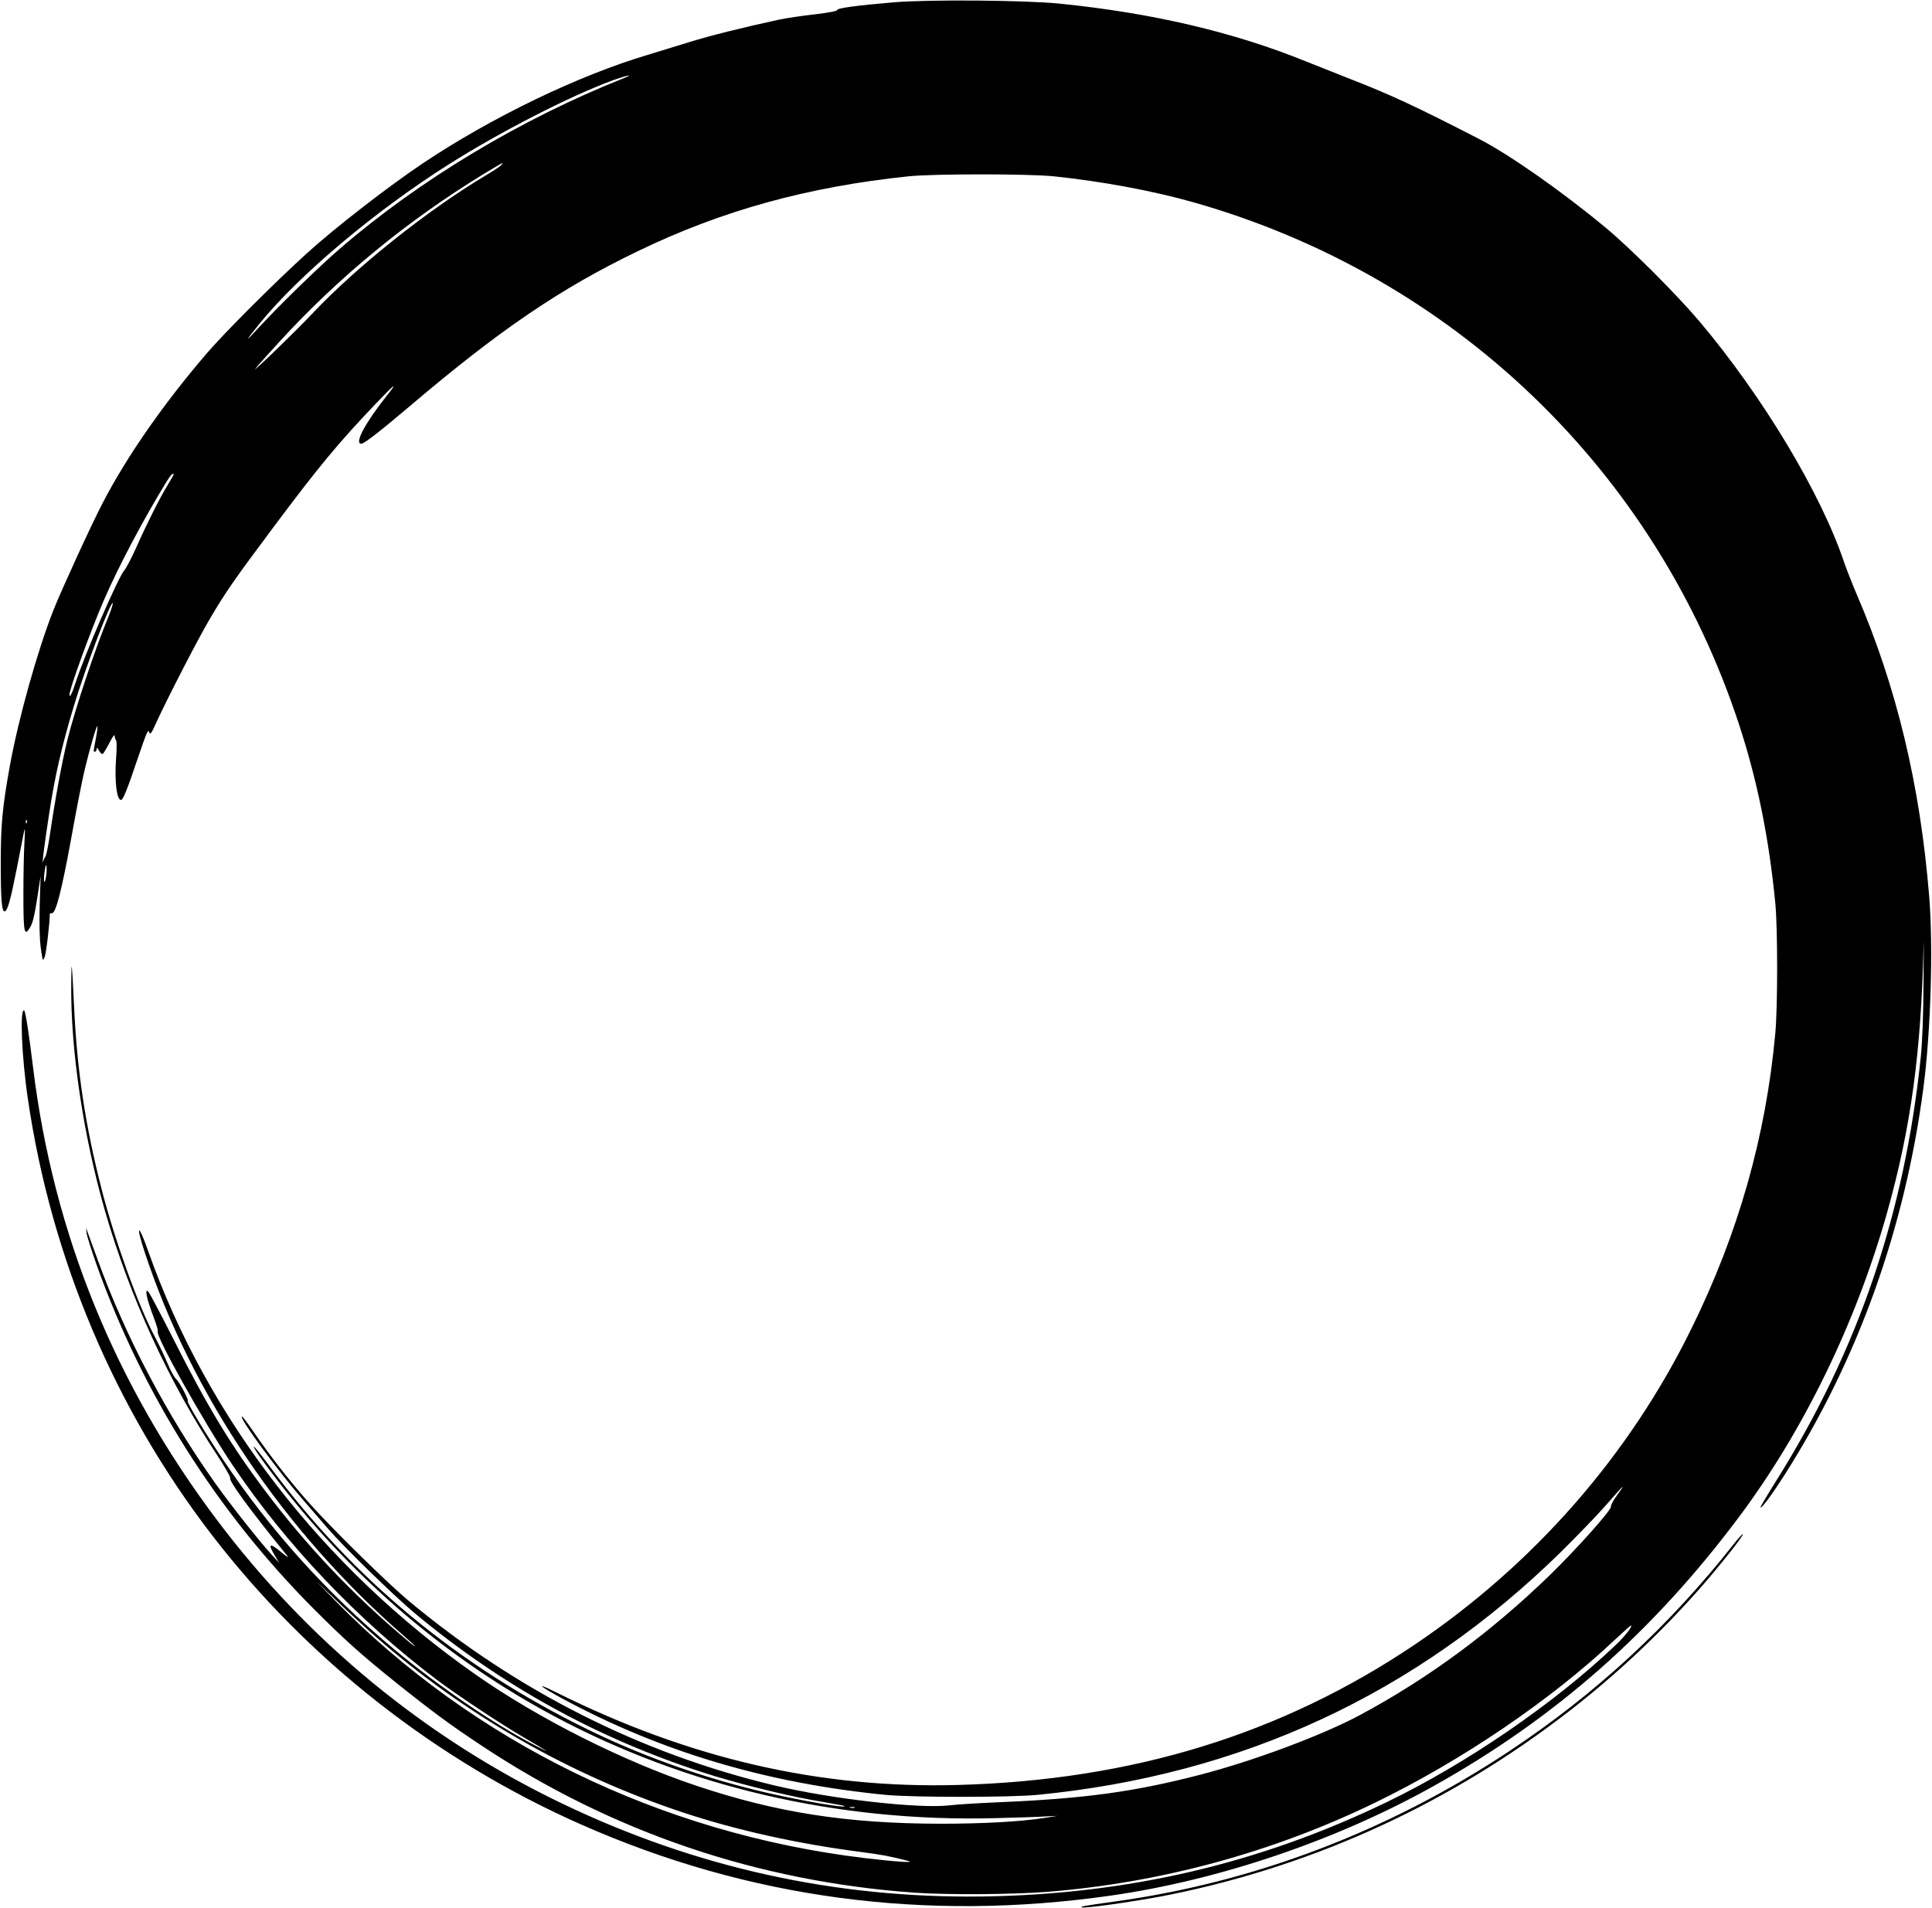
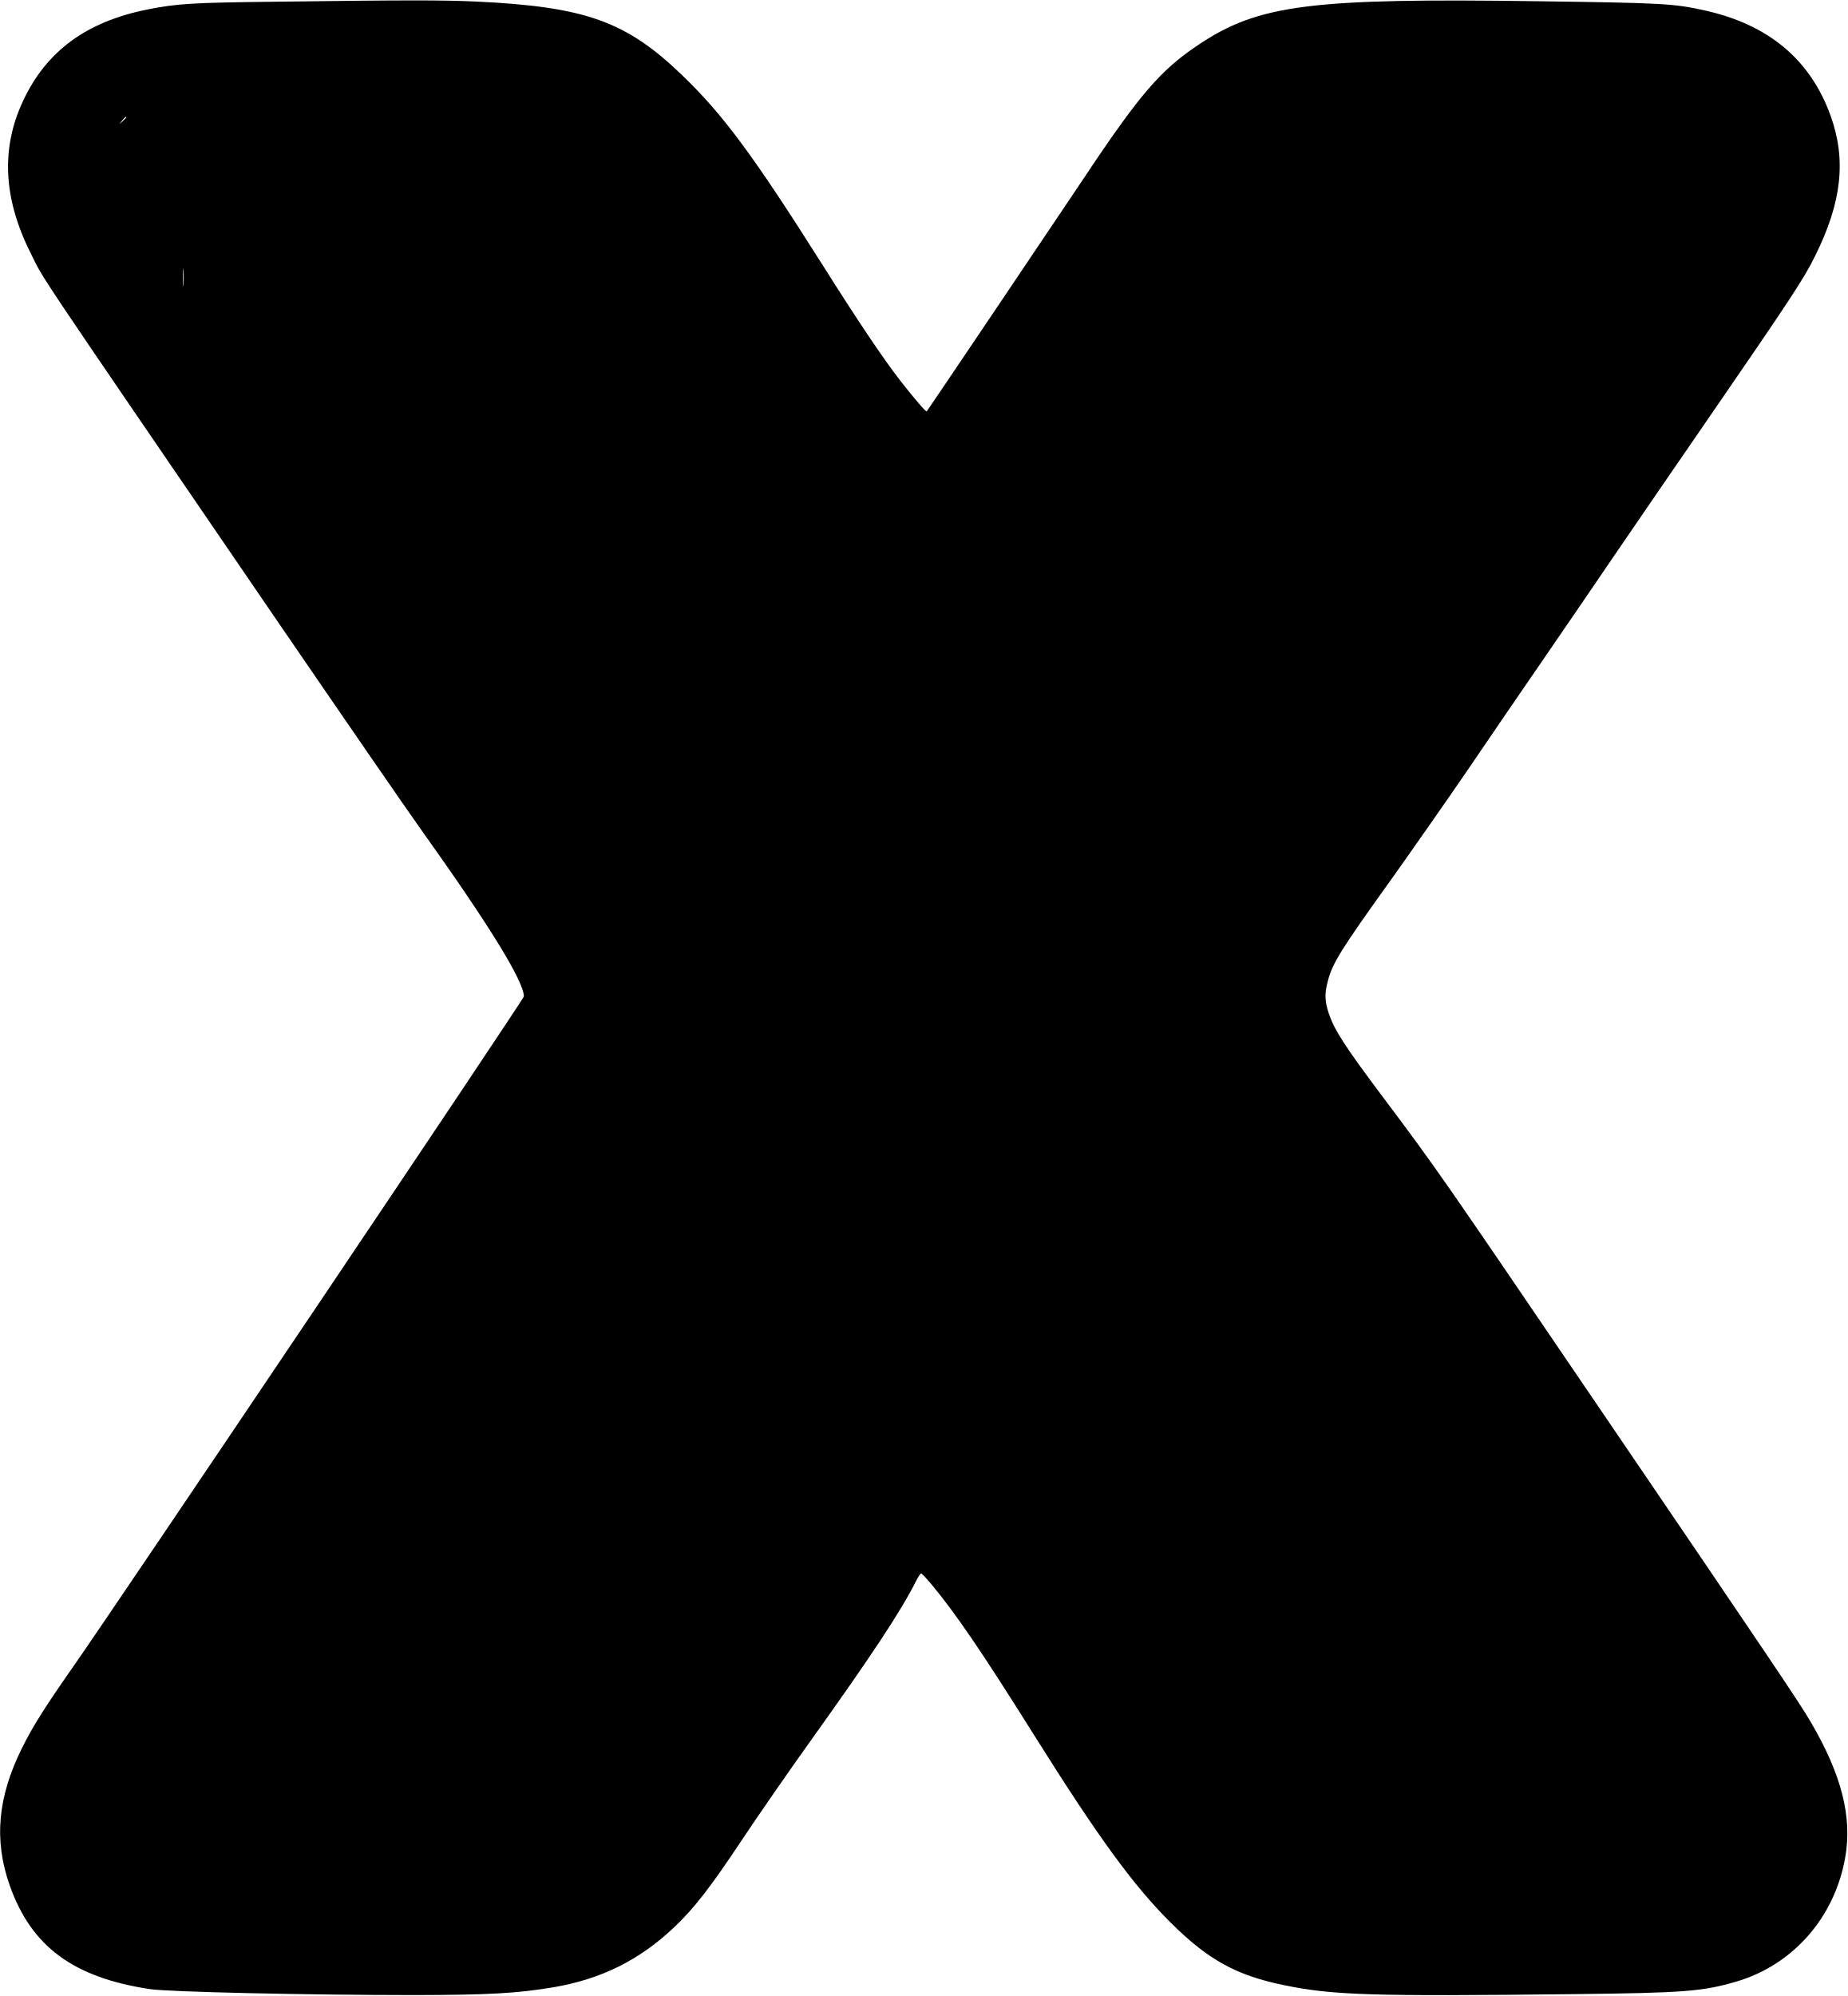
- <svg xmlns="http://www.w3.org/2000/svg" version="1.0" width="1280pt" height="1264pt" viewBox="0 0 1280 1264" preserveAspectRatio="xMidYMid meet">
-   <g transform="translate(0,1264) scale(0.1,-0.1)" fill="#000000" stroke="none">
-     <path d="M5925 12625 c-248 -21 -380 -39 -378 -51 1 -7 -56 -18 -148 -29 -83 -9 -190 -25 -237 -35 -244 -53 -454 -105 -602 -151 -91 -28 -210 -64 -264 -81 -465 -138 -1038 -415 -1493 -719 -234 -157 -585 -429 -773 -600 -215 -196 -538 -518 -659 -659 -284 -330 -532 -685 -692 -995 -77 -148 -267 -563 -324 -705 -107 -271 -232 -718 -289 -1030 -50 -277 -61 -391 -61 -650 0 -246 7 -324 27 -318 19 7 37 72 78 278 21 107 43 218 48 245 8 39 9 25 4 -65 -4 -63 -7 -219 -7 -347 0 -255 6 -282 45 -216 17 27 29 79 46 188 l23 150 -6 -191 c-3 -129 -1 -221 7 -283 13 -91 13 -92 26 -61 10 23 34 227 34 286 0 2 7 4 15 4 25 0 64 152 126 491 32 179 72 384 89 455 35 146 79 298 85 292 3 -2 -2 -39 -10 -82 -18 -92 -17 -86 -5 -86 6 0 10 8 10 18 1 12 5 9 16 -11 8 -15 19 -25 25 -22 5 4 25 37 44 73 20 40 34 59 35 47 0 -12 4 -25 9 -30 5 -6 5 -59 0 -120 -11 -153 4 -275 33 -275 13 0 42 71 108 268 67 195 71 204 80 177 5 -14 15 -1 40 56 75 165 285 573 365 707 101 171 155 249 427 613 292 390 419 544 672 809 125 131 146 145 66 45 -143 -181 -214 -315 -166 -315 18 0 124 82 321 249 593 504 995 778 1507 1025 559 271 1128 428 1798 498 168 17 793 17 960 0 325 -34 662 -97 926 -172 1721 -488 3064 -1775 3618 -3467 119 -365 196 -746 238 -1178 16 -171 16 -682 0 -860 -63 -686 -245 -1327 -557 -1960 -413 -840 -1042 -1558 -1830 -2090 -883 -595 -1871 -899 -3025 -931 -917 -26 -1785 174 -2670 616 -141 70 -106 38 50 -46 651 -351 1351 -559 2140 -636 180 -17 819 -17 1000 0 1357 132 2511 667 3474 1612 103 102 234 237 289 300 137 156 146 164 71 60 -18 -25 -32 -53 -31 -62 3 -23 -225 -278 -400 -449 -389 -378 -806 -687 -1263 -932 -248 -133 -705 -304 -1061 -396 -432 -112 -759 -157 -1319 -181 -140 -6 -292 -15 -337 -21 -203 -24 -781 41 -1163 132 -885 211 -1709 627 -2425 1225 -119 100 -403 375 -586 569 -147 155 -313 363 -449 563 -35 51 -65 90 -68 87 -15 -15 245 -368 409 -556 46 -53 119 -137 162 -187 110 -127 430 -438 572 -558 576 -480 1211 -831 1915 -1058 206 -67 518 -145 715 -181 77 -13 163 -29 190 -34 30 -5 39 -9 23 -10 -53 -2 -386 60 -586 110 -385 95 -769 234 -1117 405 -851 418 -1542 989 -2093 1732 -58 78 -107 140 -110 137 -6 -5 68 -110 177 -250 496 -637 1112 -1160 1806 -1532 882 -472 1890 -706 2925 -679 135 3 283 8 330 11 l85 4 -88 -14 c-162 -25 -410 -38 -687 -38 -620 1 -1087 74 -1620 253 -488 164 -1043 444 -1460 736 -1013 709 -1779 1701 -2169 2807 -65 186 -84 177 -22 -10 311 -944 925 -1853 1713 -2538 43 -37 78 -70 78 -72 0 -3 -26 16 -57 43 -353 296 -662 622 -938 989 -226 300 -383 560 -602 995 -85 168 -161 312 -169 320 -12 12 -14 12 -14 -5 0 -24 19 -87 54 -179 14 -37 24 -72 21 -77 -17 -27 300 -594 496 -886 353 -526 832 -1029 1354 -1423 146 -109 419 -290 580 -384 164 -95 184 -110 70 -50 -272 141 -644 395 -930 634 -449 374 -826 792 -1143 1268 -116 172 -235 372 -228 379 8 8 -54 126 -79 148 -11 11 -36 56 -54 100 -18 44 -57 125 -86 180 -107 200 -264 636 -350 969 -110 428 -165 790 -185 1231 -14 292 -17 314 -18 135 -5 -434 80 -1004 223 -1501 165 -571 420 -1128 741 -1616 52 -79 92 -149 89 -154 -12 -18 130 -212 375 -513 17 -21 4 -14 -40 23 -74 61 -87 54 -41 -22 l31 -52 -46 50 c-76 81 -272 329 -376 475 -323 454 -602 985 -785 1495 -28 77 -56 154 -62 170 l-11 30 4 -35 c2 -19 32 -114 66 -210 307 -859 797 -1636 1440 -2281 204 -204 313 -302 540 -484 246 -197 366 -285 570 -420 863 -573 1830 -901 2872 -975 216 -15 656 -12 879 6 751 60 1493 262 2168 590 577 280 1163 678 1588 1078 57 53 105 96 107 96 17 0 -37 -70 -102 -131 -399 -381 -986 -784 -1515 -1039 -844 -408 -1717 -611 -2677 -625 -975 -13 -1900 191 -2784 615 -901 432 -1681 1072 -2289 1880 -674 895 -1082 1897 -1217 2990 -29 238 -51 380 -60 385 -30 18 -16 -313 25 -588 155 -1055 576 -2051 1219 -2887 636 -827 1487 -1494 2446 -1918 1108 -490 2280 -647 3510 -471 721 103 1501 368 2144 729 801 448 1448 1019 2014 1775 431 575 781 1295 987 2030 155 554 223 1053 239 1755 1 74 2 -25 0 -220 -1 -237 -8 -407 -18 -510 -108 -1043 -415 -1944 -957 -2809 -60 -96 -108 -176 -105 -178 7 -8 73 81 154 207 491 769 804 1643 926 2580 48 370 65 930 37 1265 -60 737 -217 1389 -481 2000 -28 66 -65 160 -82 209 -154 458 -537 1096 -958 1596 -147 174 -459 487 -625 624 -287 238 -632 480 -835 585 -416 214 -583 292 -850 396 -74 29 -207 82 -295 117 -479 195 -1020 322 -1635 384 -230 23 -864 28 -1095 9z m-1790 -502 c-685 -272 -1356 -675 -1885 -1132 -142 -123 -401 -375 -540 -526 -91 -99 -89 -91 9 30 261 322 768 749 1256 1057 338 214 800 451 1080 554 90 33 156 47 80 17z m-814 -577 c-7 -8 -53 -39 -104 -69 -389 -232 -858 -607 -1152 -919 -107 -114 -412 -408 -371 -358 15 19 88 100 161 180 391 426 844 798 1349 1107 66 40 122 73 124 73 3 0 -1 -6 -7 -14z m-2171 -2051 c0 -2 -18 -34 -40 -70 -51 -83 -137 -254 -209 -416 -31 -69 -66 -135 -77 -147 -39 -42 -261 -553 -324 -747 -21 -67 -40 -103 -40 -78 0 38 140 422 225 619 101 234 264 541 421 797 25 40 44 59 44 42z m-436 -952 c-82 -196 -218 -605 -267 -803 -37 -150 -82 -396 -116 -628 -11 -73 -24 -139 -29 -145 -5 -7 -12 -21 -15 -32 -12 -41 5 96 39 316 37 245 84 449 163 710 74 248 249 709 258 682 2 -6 -13 -51 -33 -100z m-537 -1355 c-3 -8 -6 -5 -6 6 -1 11 2 17 5 13 3 -3 4 -12 1 -19z m128 -357 c-4 -25 -10 -40 -12 -33 -3 7 -2 39 3 70 5 36 9 48 12 33 2 -13 1 -45 -3 -70z m2181 -5032 c596 -523 1291 -920 2044 -1169 354 -117 757 -206 1173 -260 140 -18 197 -29 312 -59 57 -15 -83 -6 -291 19 -1347 163 -2586 767 -3509 1711 l-120 123 136 -130 c74 -72 189 -177 255 -235z m3177 -1136 c-7 -2 -21 -2 -30 0 -10 3 -4 5 12 5 17 0 24 -2 18 -5z" />
-     <path d="M11489 2413 c-428 -544 -921 -999 -1494 -1378 -798 -529 -1692 -868 -2615 -994 -200 -28 -228 -33 -212 -38 20 -8 331 36 527 73 949 183 1837 577 2620 1165 349 261 677 566 963 893 128 147 276 335 269 342 -2 3 -29 -26 -58 -63z" />
+ <svg xmlns="http://www.w3.org/2000/svg" version="1.0" width="1185pt" height="1280pt" viewBox="0 0 1185 1280" preserveAspectRatio="xMidYMid meet">
+   <g transform="translate(0,1280) scale(0.1,-0.1)" fill="#000000" stroke="none">
+     <path d="M1765 12789 c-535 -6 -630 -12 -820 -50 -391 -78 -648 -267 -797 -586 -143 -305 -127 -626 48 -975 93 -186 -39 11 1574 -2348 427 -624 844 -1229 927 -1345 440 -616 663 -978 663 -1075 0 -18 -2588 -3865 -2885 -4290 -190 -272 -261 -384 -334 -530 -156 -314 -181 -590 -79 -880 139 -393 408 -592 901 -666 123 -18 1003 -38 1702 -38 474 1 651 11 885 50 304 52 548 172 770 381 130 122 237 260 438 563 97 146 299 438 450 649 382 534 569 817 666 1009 14 29 30 52 34 52 4 0 35 -33 68 -72 155 -187 321 -430 649 -953 419 -668 643 -975 884 -1215 240 -238 419 -337 724 -400 314 -65 558 -73 1862 -58 705 8 825 17 1040 80 364 106 633 412 700 797 46 259 -24 532 -221 868 -72 123 -242 376 -1376 2043 -996 1465 -1026 1509 -1370 1967 -245 327 -308 425 -345 533 -26 77 -28 125 -8 203 31 121 80 200 415 667 135 190 352 500 482 690 129 190 349 512 489 715 140 204 357 521 482 705 126 184 383 560 573 835 534 776 615 899 687 1046 171 344 200 618 97 900 -131 360 -400 583 -810 673 -194 43 -264 47 -1060 58 -1470 21 -1799 -21 -2186 -281 -241 -161 -376 -318 -734 -856 -151 -226 -994 -1478 -1006 -1493 -4 -6 -75 76 -162 187 -110 140 -277 388 -512 761 -435 688 -632 955 -892 1205 -360 348 -622 442 -1323 475 -223 10 -439 10 -1290 -1z m-955 -742 c0 -2 -10 -12 -22 -23 l-23 -19 19 23 c18 21 26 27 26 19z m367 -1074 c-2 -27 -3 -5 -3 47 0 52 1 74 3 48 2 -27 2 -69 0 -95z" />
  </g>
</svg>
